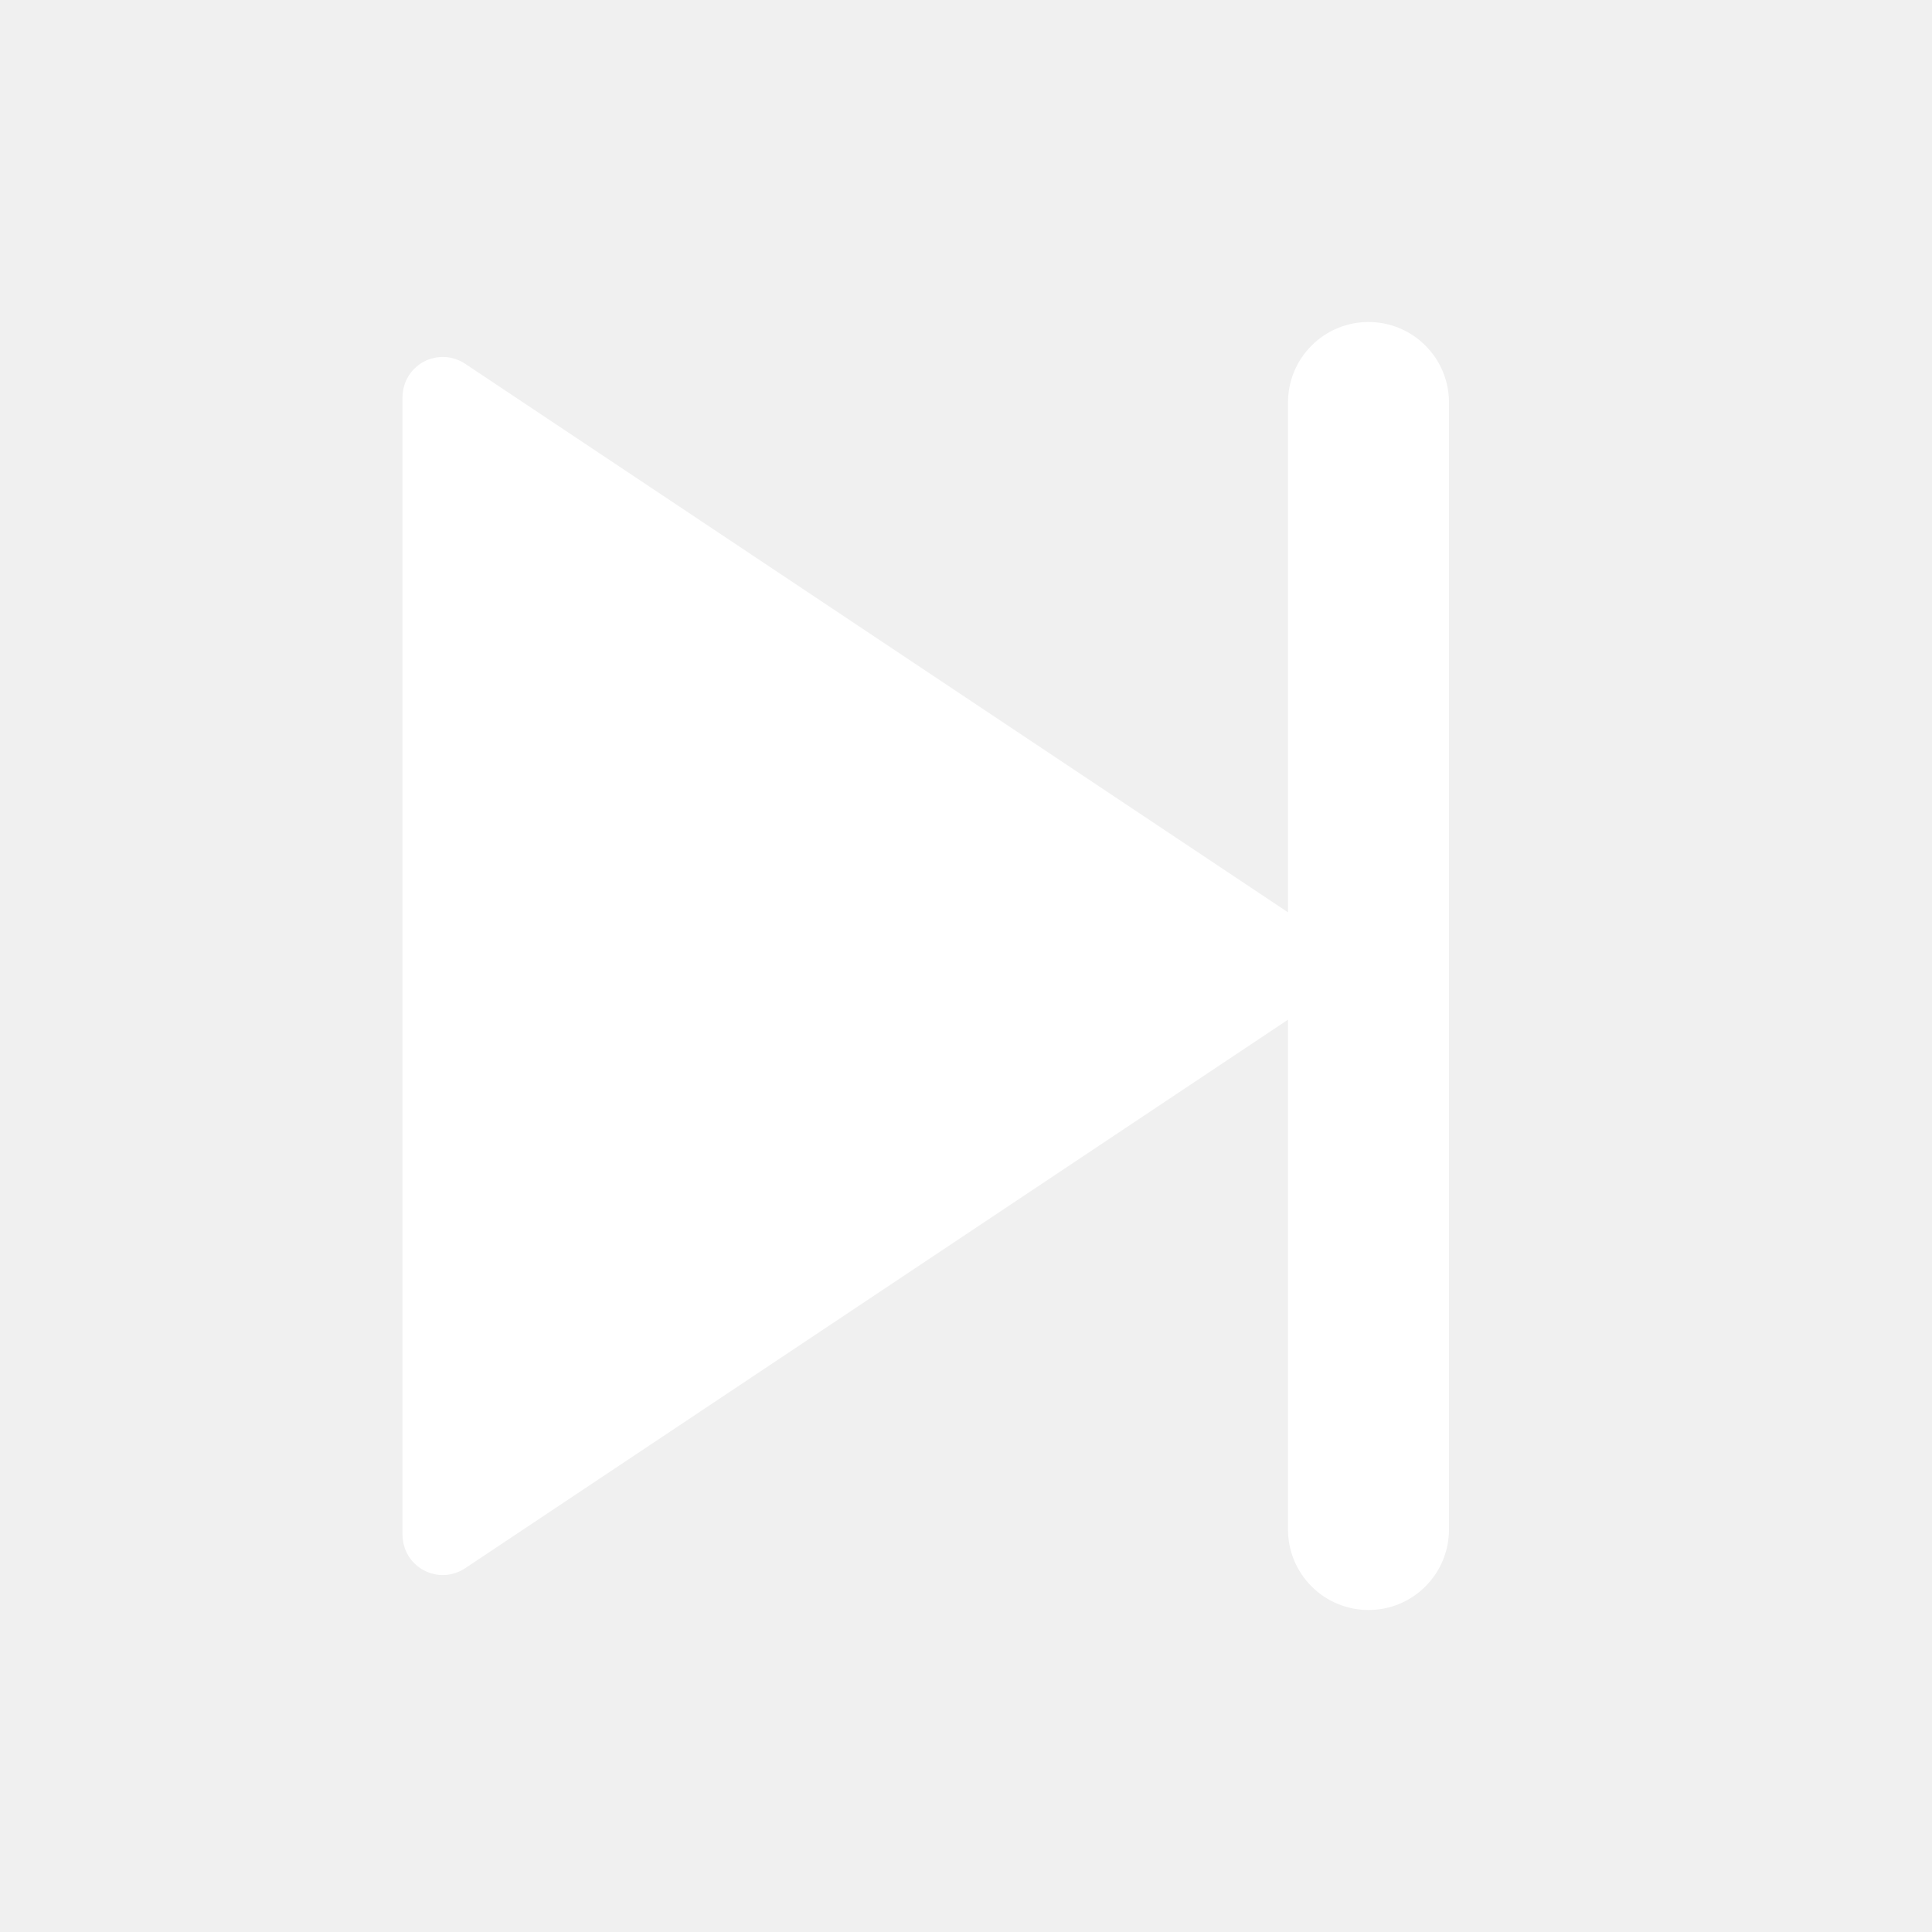
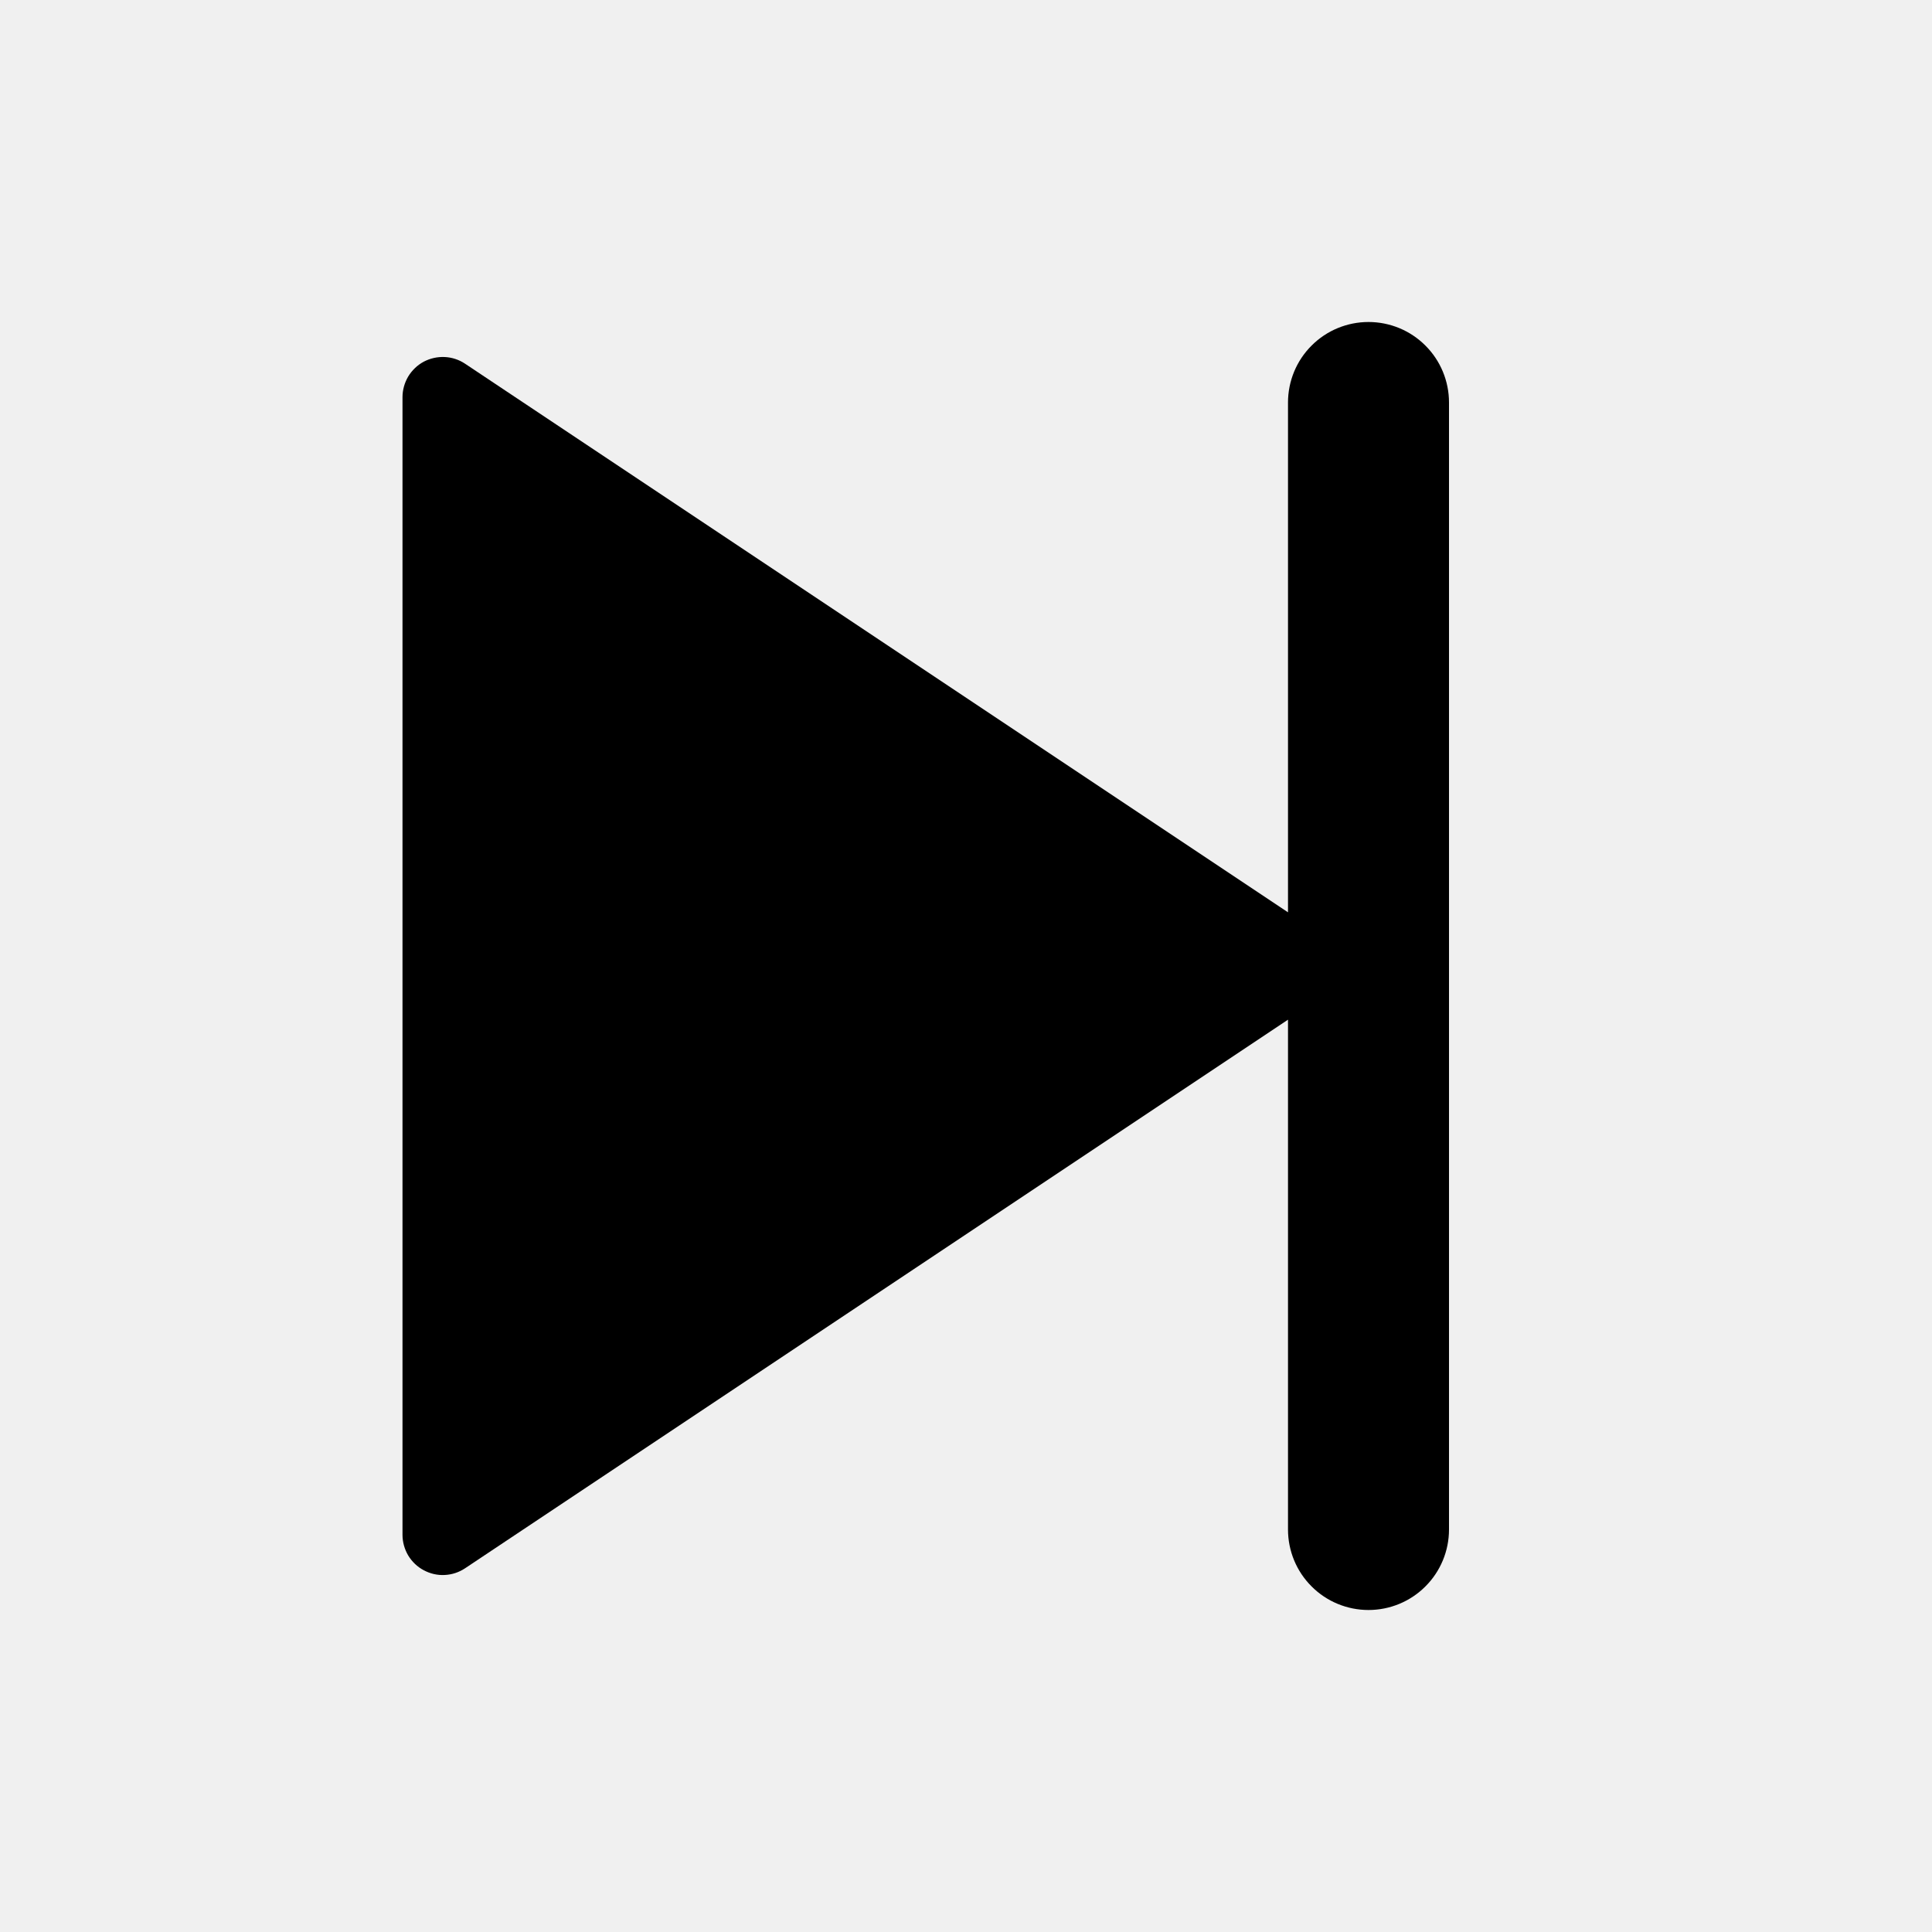
<svg xmlns="http://www.w3.org/2000/svg" width="24" height="24" viewBox="0 0 24 24" fill="none">
  <g clip-path="url(#clip0_24_6492)">
-     <path d="M16 12.667L5.777 19.482C5.702 19.532 5.614 19.561 5.524 19.565C5.434 19.57 5.344 19.549 5.264 19.506C5.184 19.464 5.118 19.4 5.071 19.323C5.025 19.245 5 19.156 5 19.066V4.934C5 4.844 5.025 4.755 5.071 4.677C5.118 4.6 5.184 4.536 5.264 4.493C5.344 4.451 5.434 4.431 5.524 4.435C5.614 4.439 5.702 4.468 5.777 4.518L16 11.333V5C16 4.735 16.105 4.48 16.293 4.293C16.48 4.105 16.735 4 17 4C17.265 4 17.52 4.105 17.707 4.293C17.895 4.48 18 4.735 18 5V19C18 19.265 17.895 19.52 17.707 19.707C17.52 19.895 17.265 20 17 20C16.735 20 16.48 19.895 16.293 19.707C16.105 19.52 16 19.265 16 19V12.667Z" fill="white" />
+     <path d="M16 12.667L5.777 19.482C5.702 19.532 5.614 19.561 5.524 19.565C5.434 19.57 5.344 19.549 5.264 19.506C5.184 19.464 5.118 19.4 5.071 19.323C5.025 19.245 5 19.156 5 19.066V4.934C5 4.844 5.025 4.755 5.071 4.677C5.118 4.6 5.184 4.536 5.264 4.493C5.344 4.451 5.434 4.431 5.524 4.435C5.614 4.439 5.702 4.468 5.777 4.518L16 11.333V5C16 4.735 16.105 4.48 16.293 4.293C16.48 4.105 16.735 4 17 4C17.265 4 17.52 4.105 17.707 4.293C17.895 4.48 18 4.735 18 5V19C18 19.265 17.895 19.52 17.707 19.707C17.52 19.895 17.265 20 17 20C16.735 20 16.48 19.895 16.293 19.707C16.105 19.52 16 19.265 16 19V12.667Z" fill="#000000" />
  </g>
  <defs>
    <clipPath id="clip0_24_6492">
      <rect width="24" height="24" fill="white" />
    </clipPath>
  </defs>
</svg>
